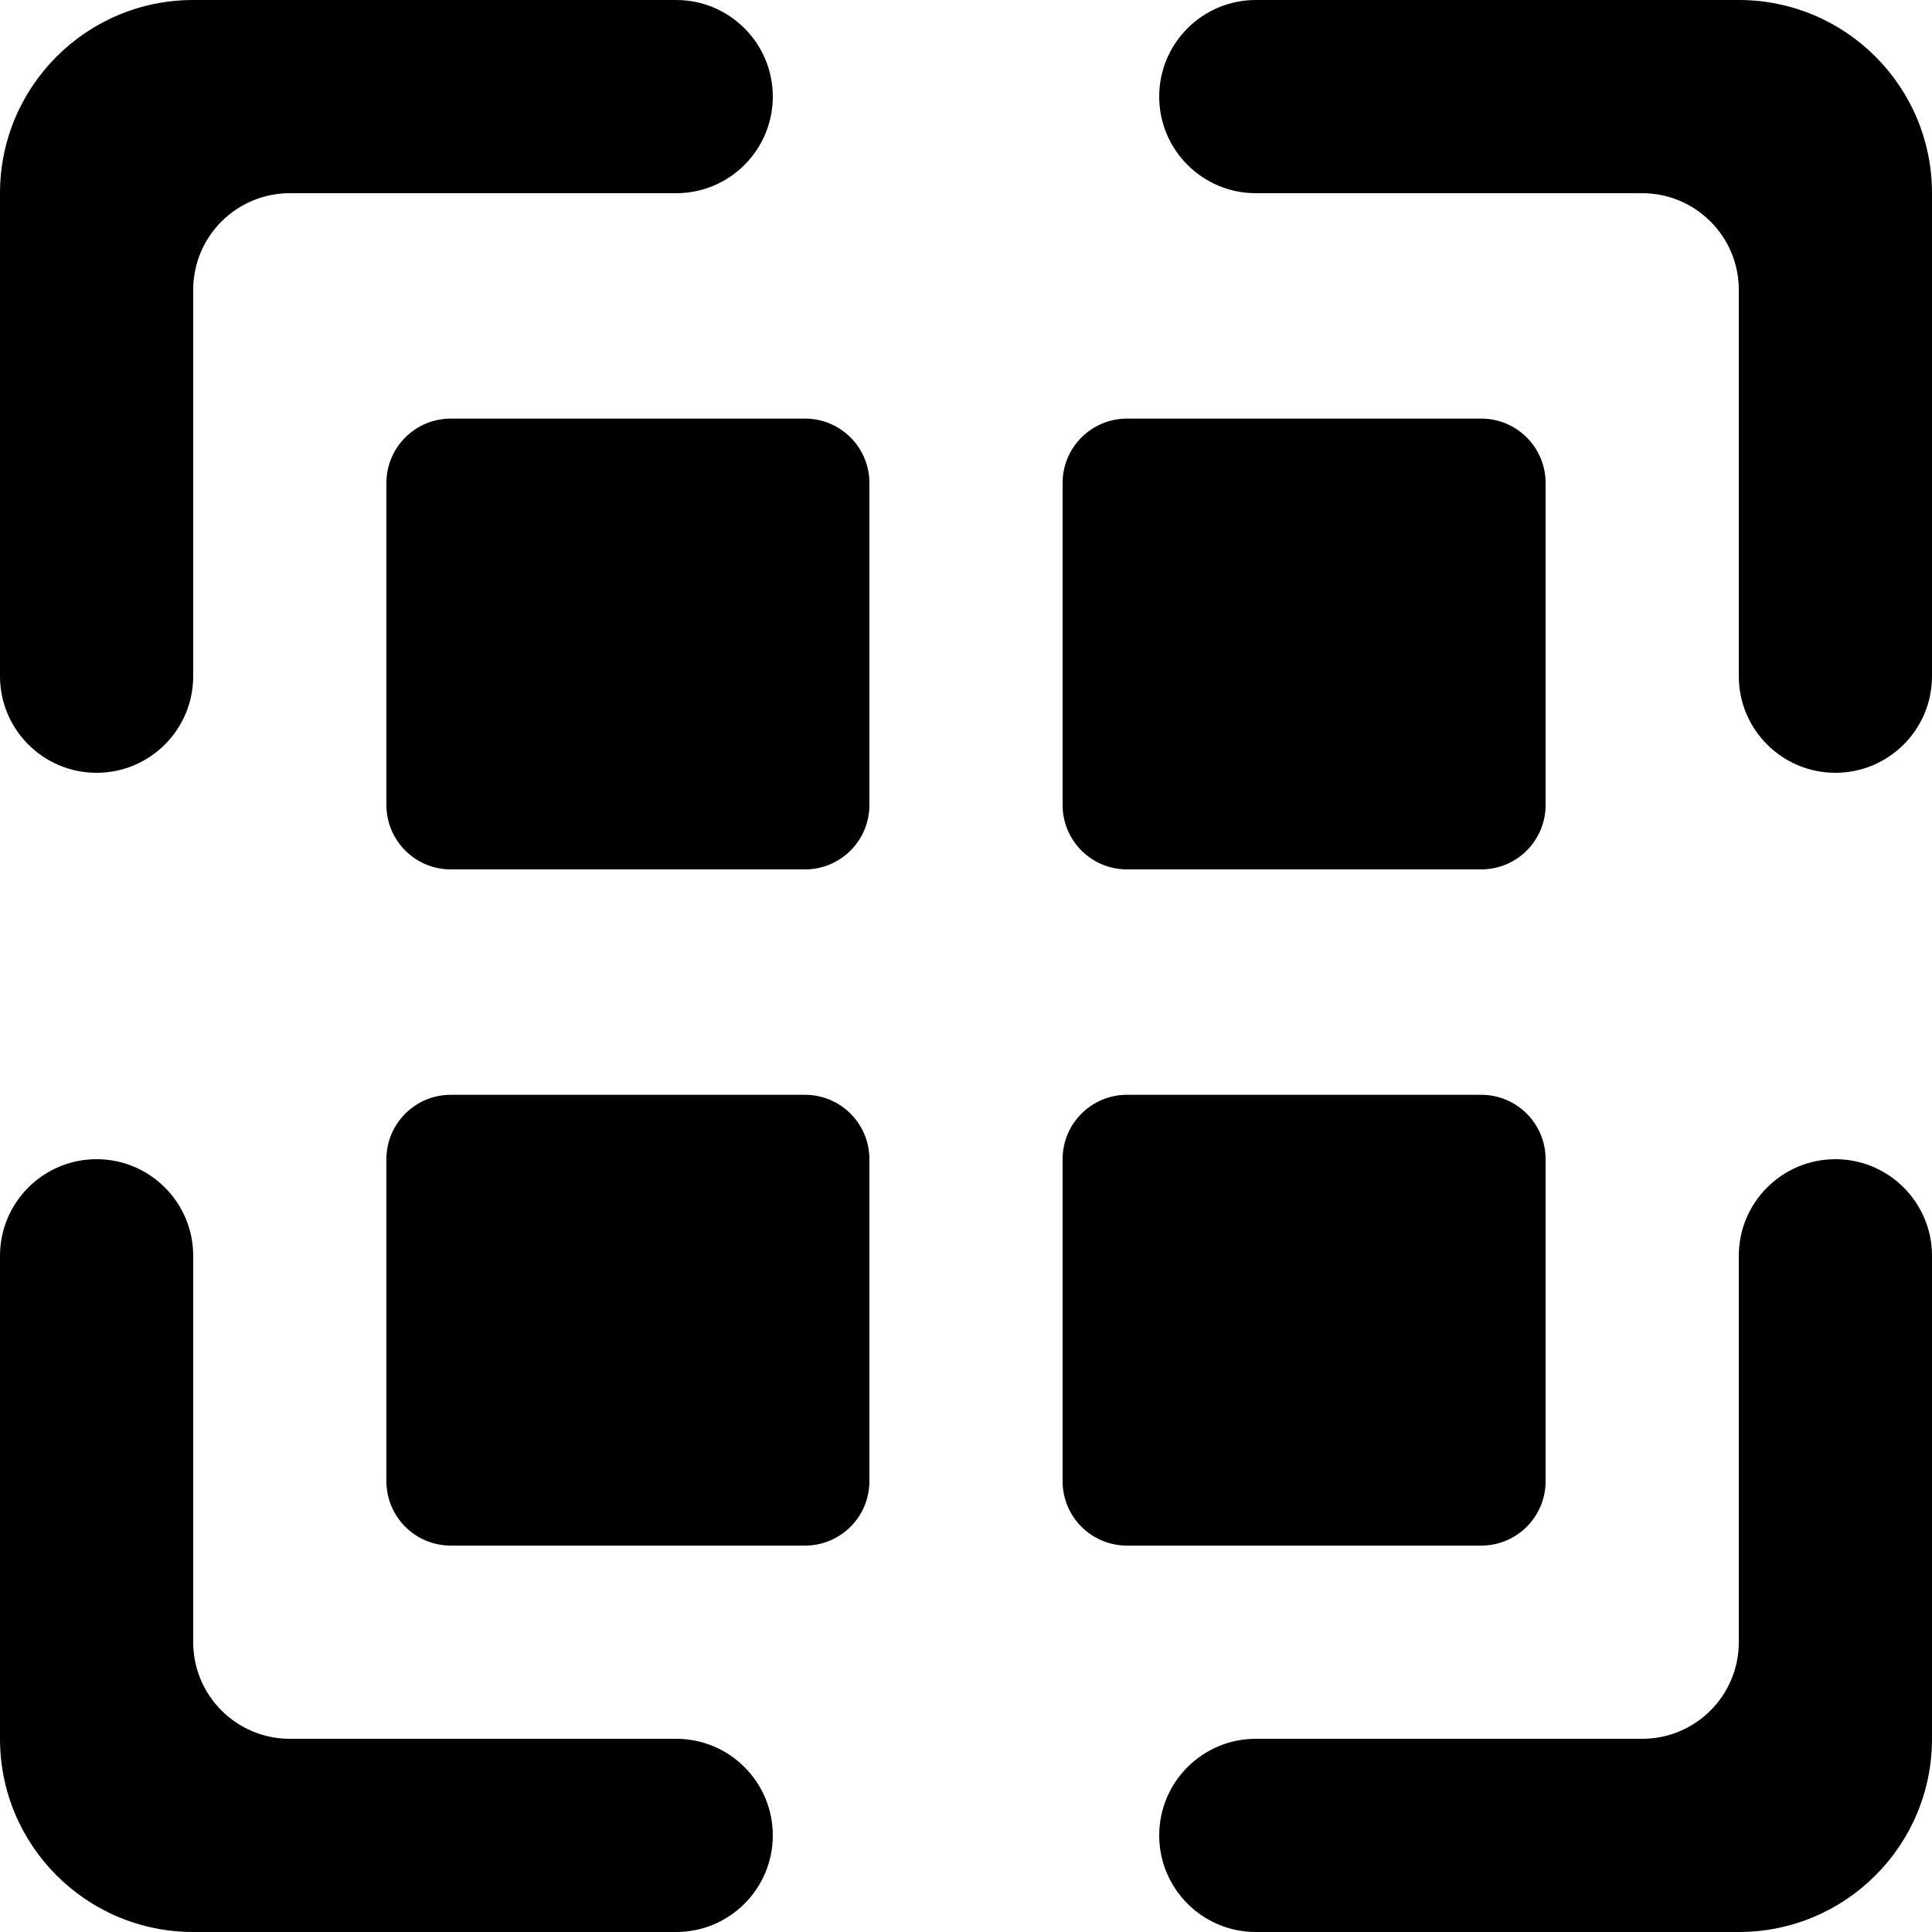
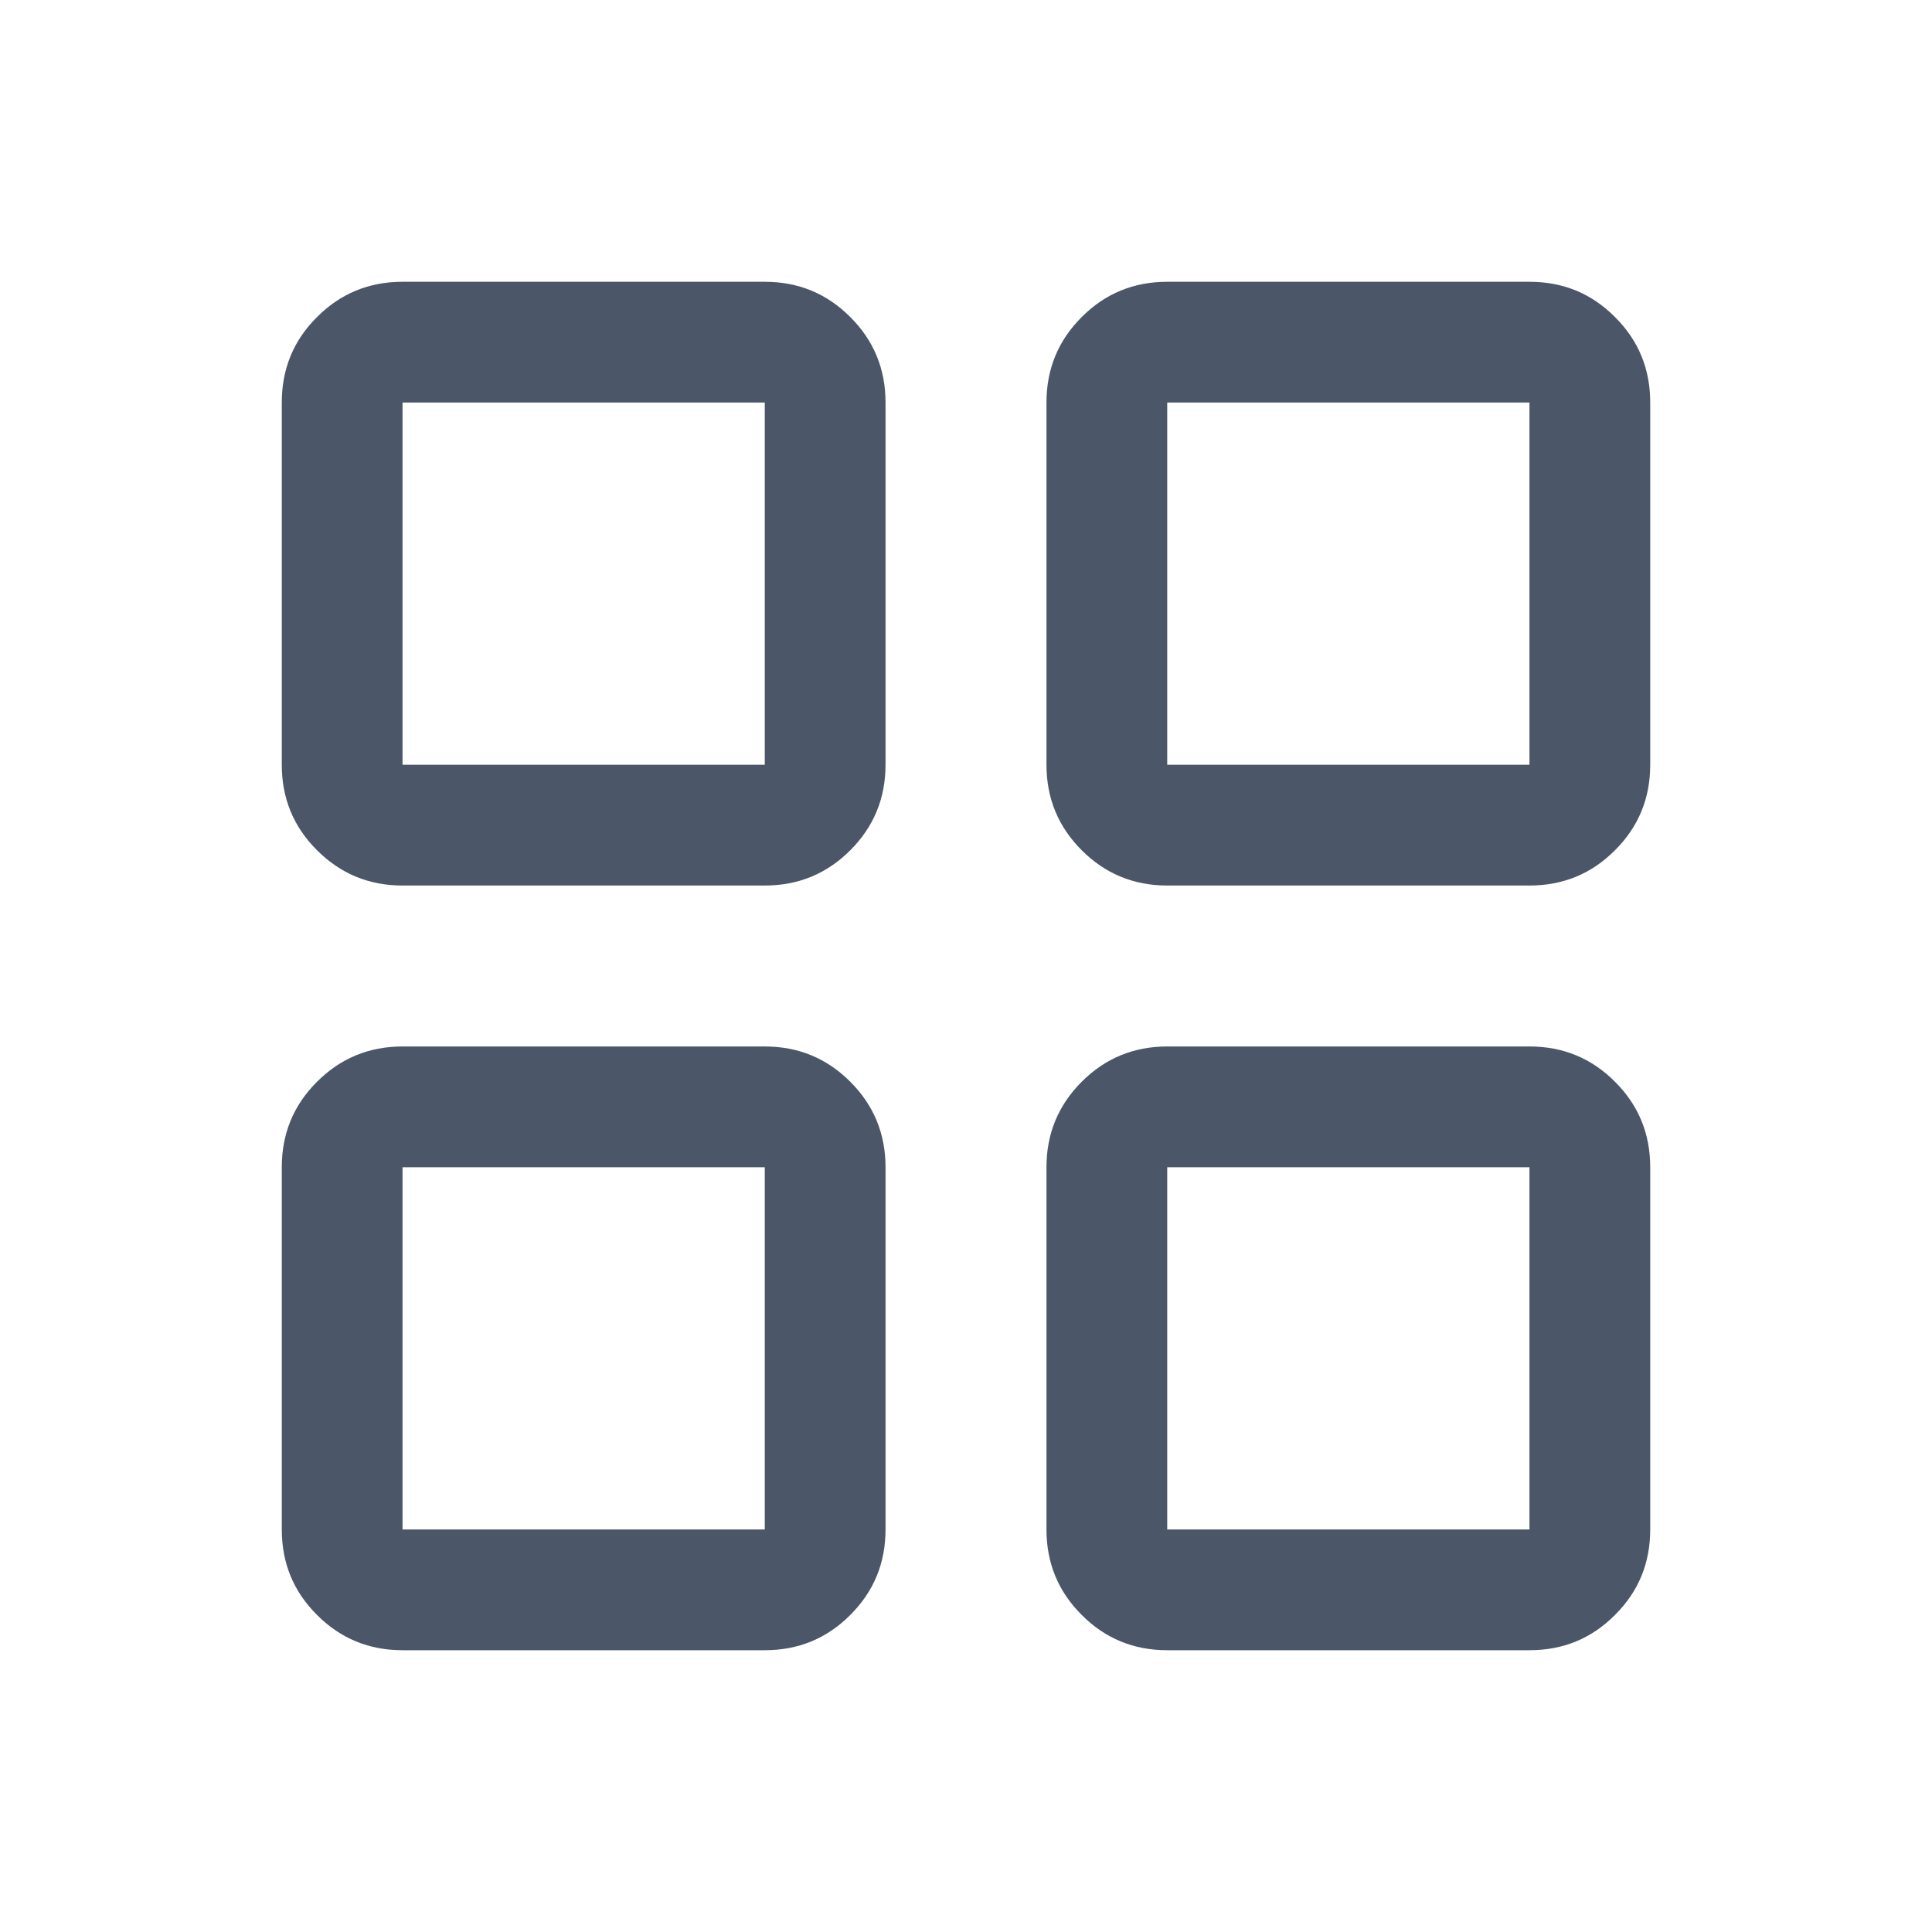
- <svg xmlns="http://www.w3.org/2000/svg" width="60px" height="60px" viewBox="0 0 60 60" version="1.1">
-   <g id="Test-suite-ts" stroke="none" stroke-width="1" fill="none" fill-rule="evenodd">
-     <path d="M54,0 C57.315,0 60,2.685 60,6 L60,21 C60,22.656 58.656,24 57,24 C55.344,24 54,22.656 54,21 L54,9 C54,7.344 52.656,6 51,6 L39,6 C37.344,6 36,4.656 36,3 C36,1.344 37.344,0 39,0 L54,0 Z M6,60 C2.685,60 0,57.315 0,54 L0,39 C0,37.344 1.344,36 3,36 C4.656,36 6,37.344 6,39 L6,51 C6,52.656 7.344,54 9,54 L21,54 C22.656,54 24,55.344 24,57 C24,58.656 22.656,60 21,60 L6,60 Z M60,54 C60,57.315 57.315,60 54,60 L39,60 C37.344,60 36,58.656 36,57 C36,55.344 37.344,54 39,54 L51,54 C52.656,54 54,52.656 54,51 L54,39 C54,37.344 55.344,36 57,36 C58.656,36 60,37.344 60,39 L60,54 Z M0,21 L0,6 C0,2.685 2.685,0 6,0 L21,0 C22.656,0 24,1.344 24,3 C24,4.656 22.656,6 21,6 L9,6 C7.344,6 6,7.344 6,9 L6,21 C6,22.656 4.656,24 3,24 C1.344,24 0,22.656 0,21 Z M14,13 L25,13 C26.105,13 27,13.895 27,15 L27,25 C27,26.105 26.105,27 25,27 L14,27 C12.895,27 12,26.105 12,25 L12,15 C12,13.895 12.895,13 14,13 Z M14,34 L25,34 C26.105,34 27,34.895 27,36 L27,46 C27,47.105 26.105,48 25,48 L14,48 C12.895,48 12,47.105 12,46 L12,36 C12,34.895 12.895,34 14,34 Z M35,13 L46,13 C47.105,13 48,13.895 48,15 L48,25 C48,26.105 47.105,27 46,27 L35,27 C33.895,27 33,26.105 33,25 L33,15 C33,13.895 33.895,13 35,13 Z M35,34 L46,34 C47.105,34 48,34.895 48,36 L48,46 C48,47.105 47.105,48 46,48 L35,48 C33.895,48 33,47.105 33,46 L33,36 C33,34.895 33.895,34 35,34 Z" id="Combined-Shape" fill="#000000" />
+ <svg xmlns="http://www.w3.org/2000/svg" width="20" height="20" viewBox="0 0 20 20" fill="none">
+   <mask id="mask0_36_374" style="mask-type:alpha" maskUnits="userSpaceOnUse" x="0" y="0" width="20" height="20">
+     <rect width="20" height="20" fill="#D9D9D9" />
+   </mask>
+   <g mask="url(#mask0_36_374)">
+     <path d="M4.167 9.167C3.82 9.167 3.525 9.045 3.282 8.802C3.038 8.559 2.917 8.264 2.917 7.917V4.167C2.917 3.819 3.038 3.524 3.282 3.282C3.525 3.038 3.82 2.917 4.167 2.917H7.917C8.264 2.917 8.559 3.038 8.802 3.282C9.045 3.524 9.167 3.819 9.167 4.167V7.917C9.167 8.264 9.045 8.559 8.802 8.802C8.559 9.045 8.264 9.167 7.917 9.167H4.167ZM4.167 17.083C3.82 17.083 3.525 16.962 3.282 16.718C3.038 16.476 2.917 16.181 2.917 15.833V12.083C2.917 11.736 3.038 11.441 3.282 11.198C3.525 10.955 3.82 10.833 4.167 10.833H7.917C8.264 10.833 8.559 10.955 8.802 11.198C9.045 11.441 9.167 11.736 9.167 12.083V15.833C9.167 16.181 9.045 16.476 8.802 16.718C8.559 16.962 8.264 17.083 7.917 17.083H4.167ZM12.083 9.167C11.736 9.167 11.441 9.045 11.198 8.802C10.955 8.559 10.833 8.264 10.833 7.917V4.167C10.833 3.819 10.955 3.524 11.198 3.282C11.441 3.038 11.736 2.917 12.083 2.917H15.833C16.181 2.917 16.476 3.038 16.718 3.282C16.962 3.524 17.083 3.819 17.083 4.167V7.917C17.083 8.264 16.962 8.559 16.718 8.802C16.476 9.045 16.181 9.167 15.833 9.167H12.083ZM12.083 17.083C11.736 17.083 11.441 16.962 11.198 16.718C10.955 16.476 10.833 16.181 10.833 15.833V12.083C10.833 11.736 10.955 11.441 11.198 11.198C11.441 10.955 11.736 10.833 12.083 10.833H15.833C16.181 10.833 16.476 10.955 16.718 11.198C16.962 11.441 17.083 11.736 17.083 12.083V15.833C17.083 16.181 16.962 16.476 16.718 16.718C16.476 16.962 16.181 17.083 15.833 17.083H12.083ZM4.167 7.917H7.917V4.167H4.167V7.917ZM12.083 7.917H15.833V4.167H12.083V7.917ZM12.083 15.833H15.833V12.083H12.083V15.833ZM4.167 15.833H7.917V12.083H4.167V15.833Z" fill="#4B5768" />
  </g>
</svg>
